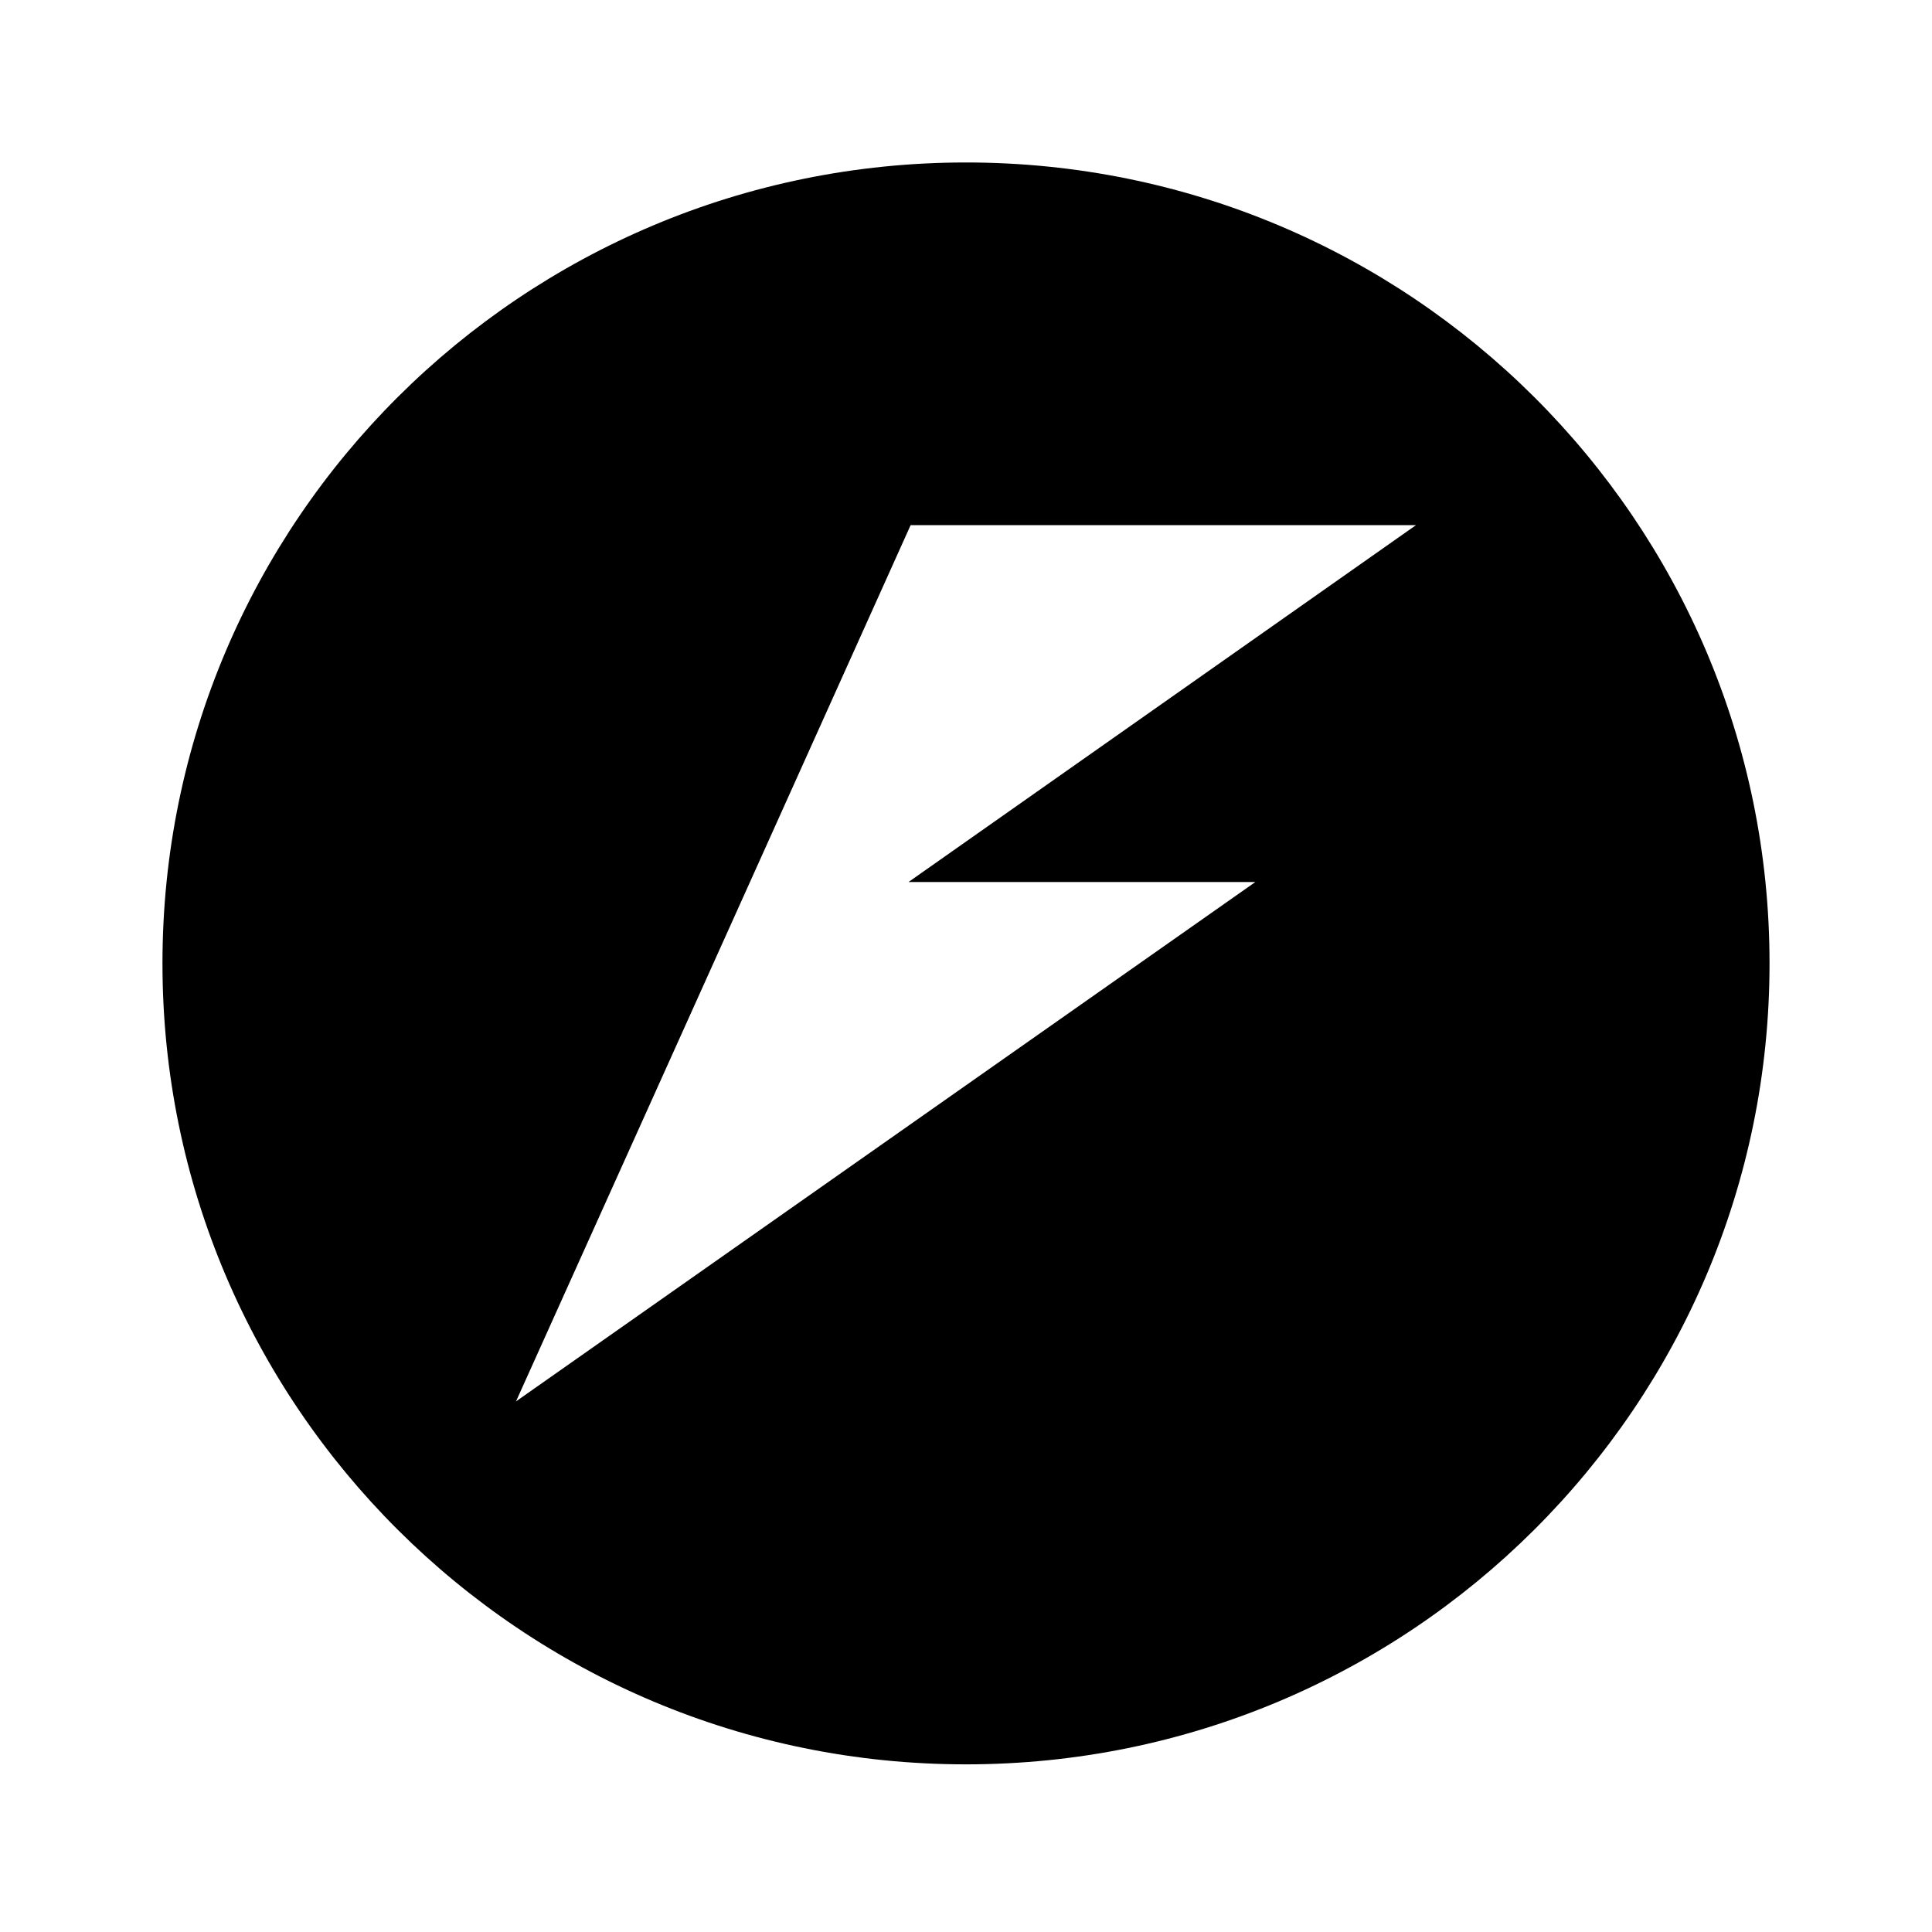
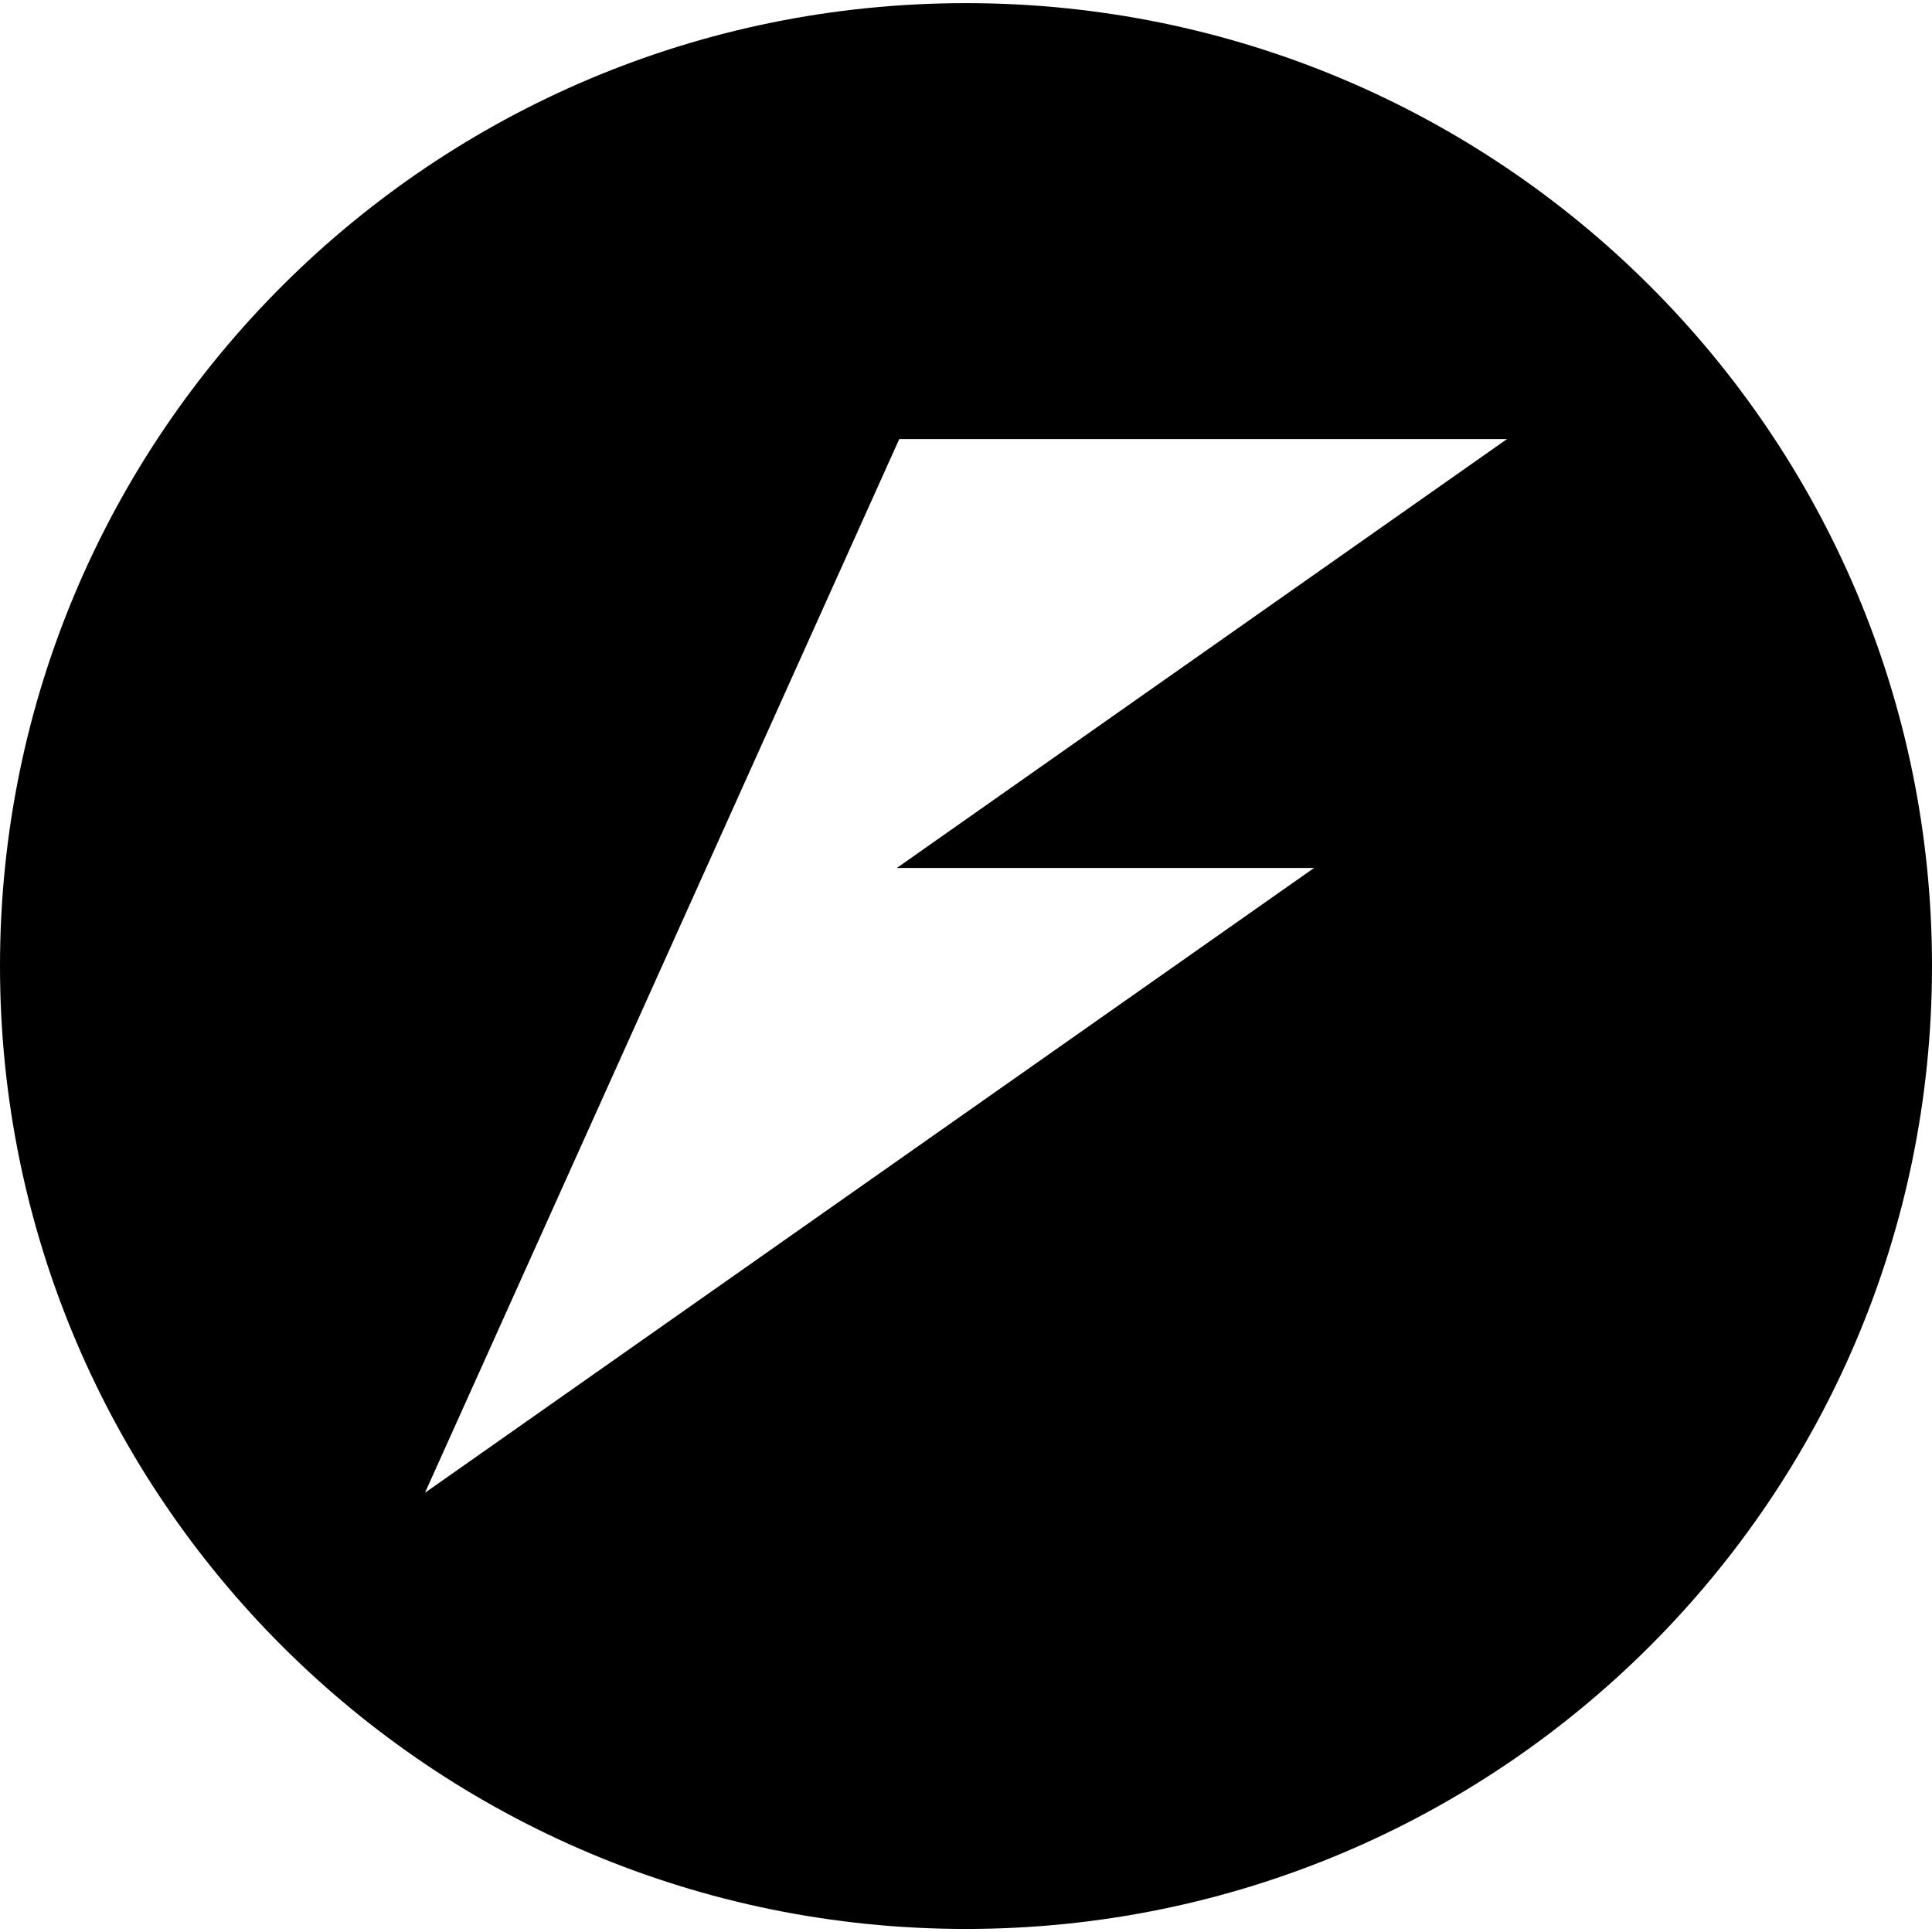
- <svg xmlns="http://www.w3.org/2000/svg" aria-hidden="true" viewBox="0 0 6.35 6.35">
-   <path fill="#000" d="M 3.175 0.534 A 2.641 2.632 0 0 0 0.534 3.166 A 2.641 2.632 0 0 0 3.175 5.799 A 2.641 2.632 0 0 0 5.816 3.166 A 2.641 2.632 0 0 0 3.175 0.534 Z M 2.993 1.726 L 4.654 1.726 L 2.986 2.899 L 4.126 2.899 L 1.696 4.606 L 2.224 3.434 L 2.465 2.899 L 2.993 1.726 Z" />
+ <svg xmlns="http://www.w3.org/2000/svg" aria-hidden="true" viewBox="0 0 24 24">
+   <path d="M12 .039C5.373.038 0 5.393 0 11.999c-.001 6.607 5.372 11.963 12 11.963 6.628 0 12.001-5.356 12-11.963C24 5.393 18.628.039 12 .039zm-.829 5.415h7.55l-7.58 5.328h5.183L5.279 18.544q2.947-6.544 5.892-13.09" />
</svg>
